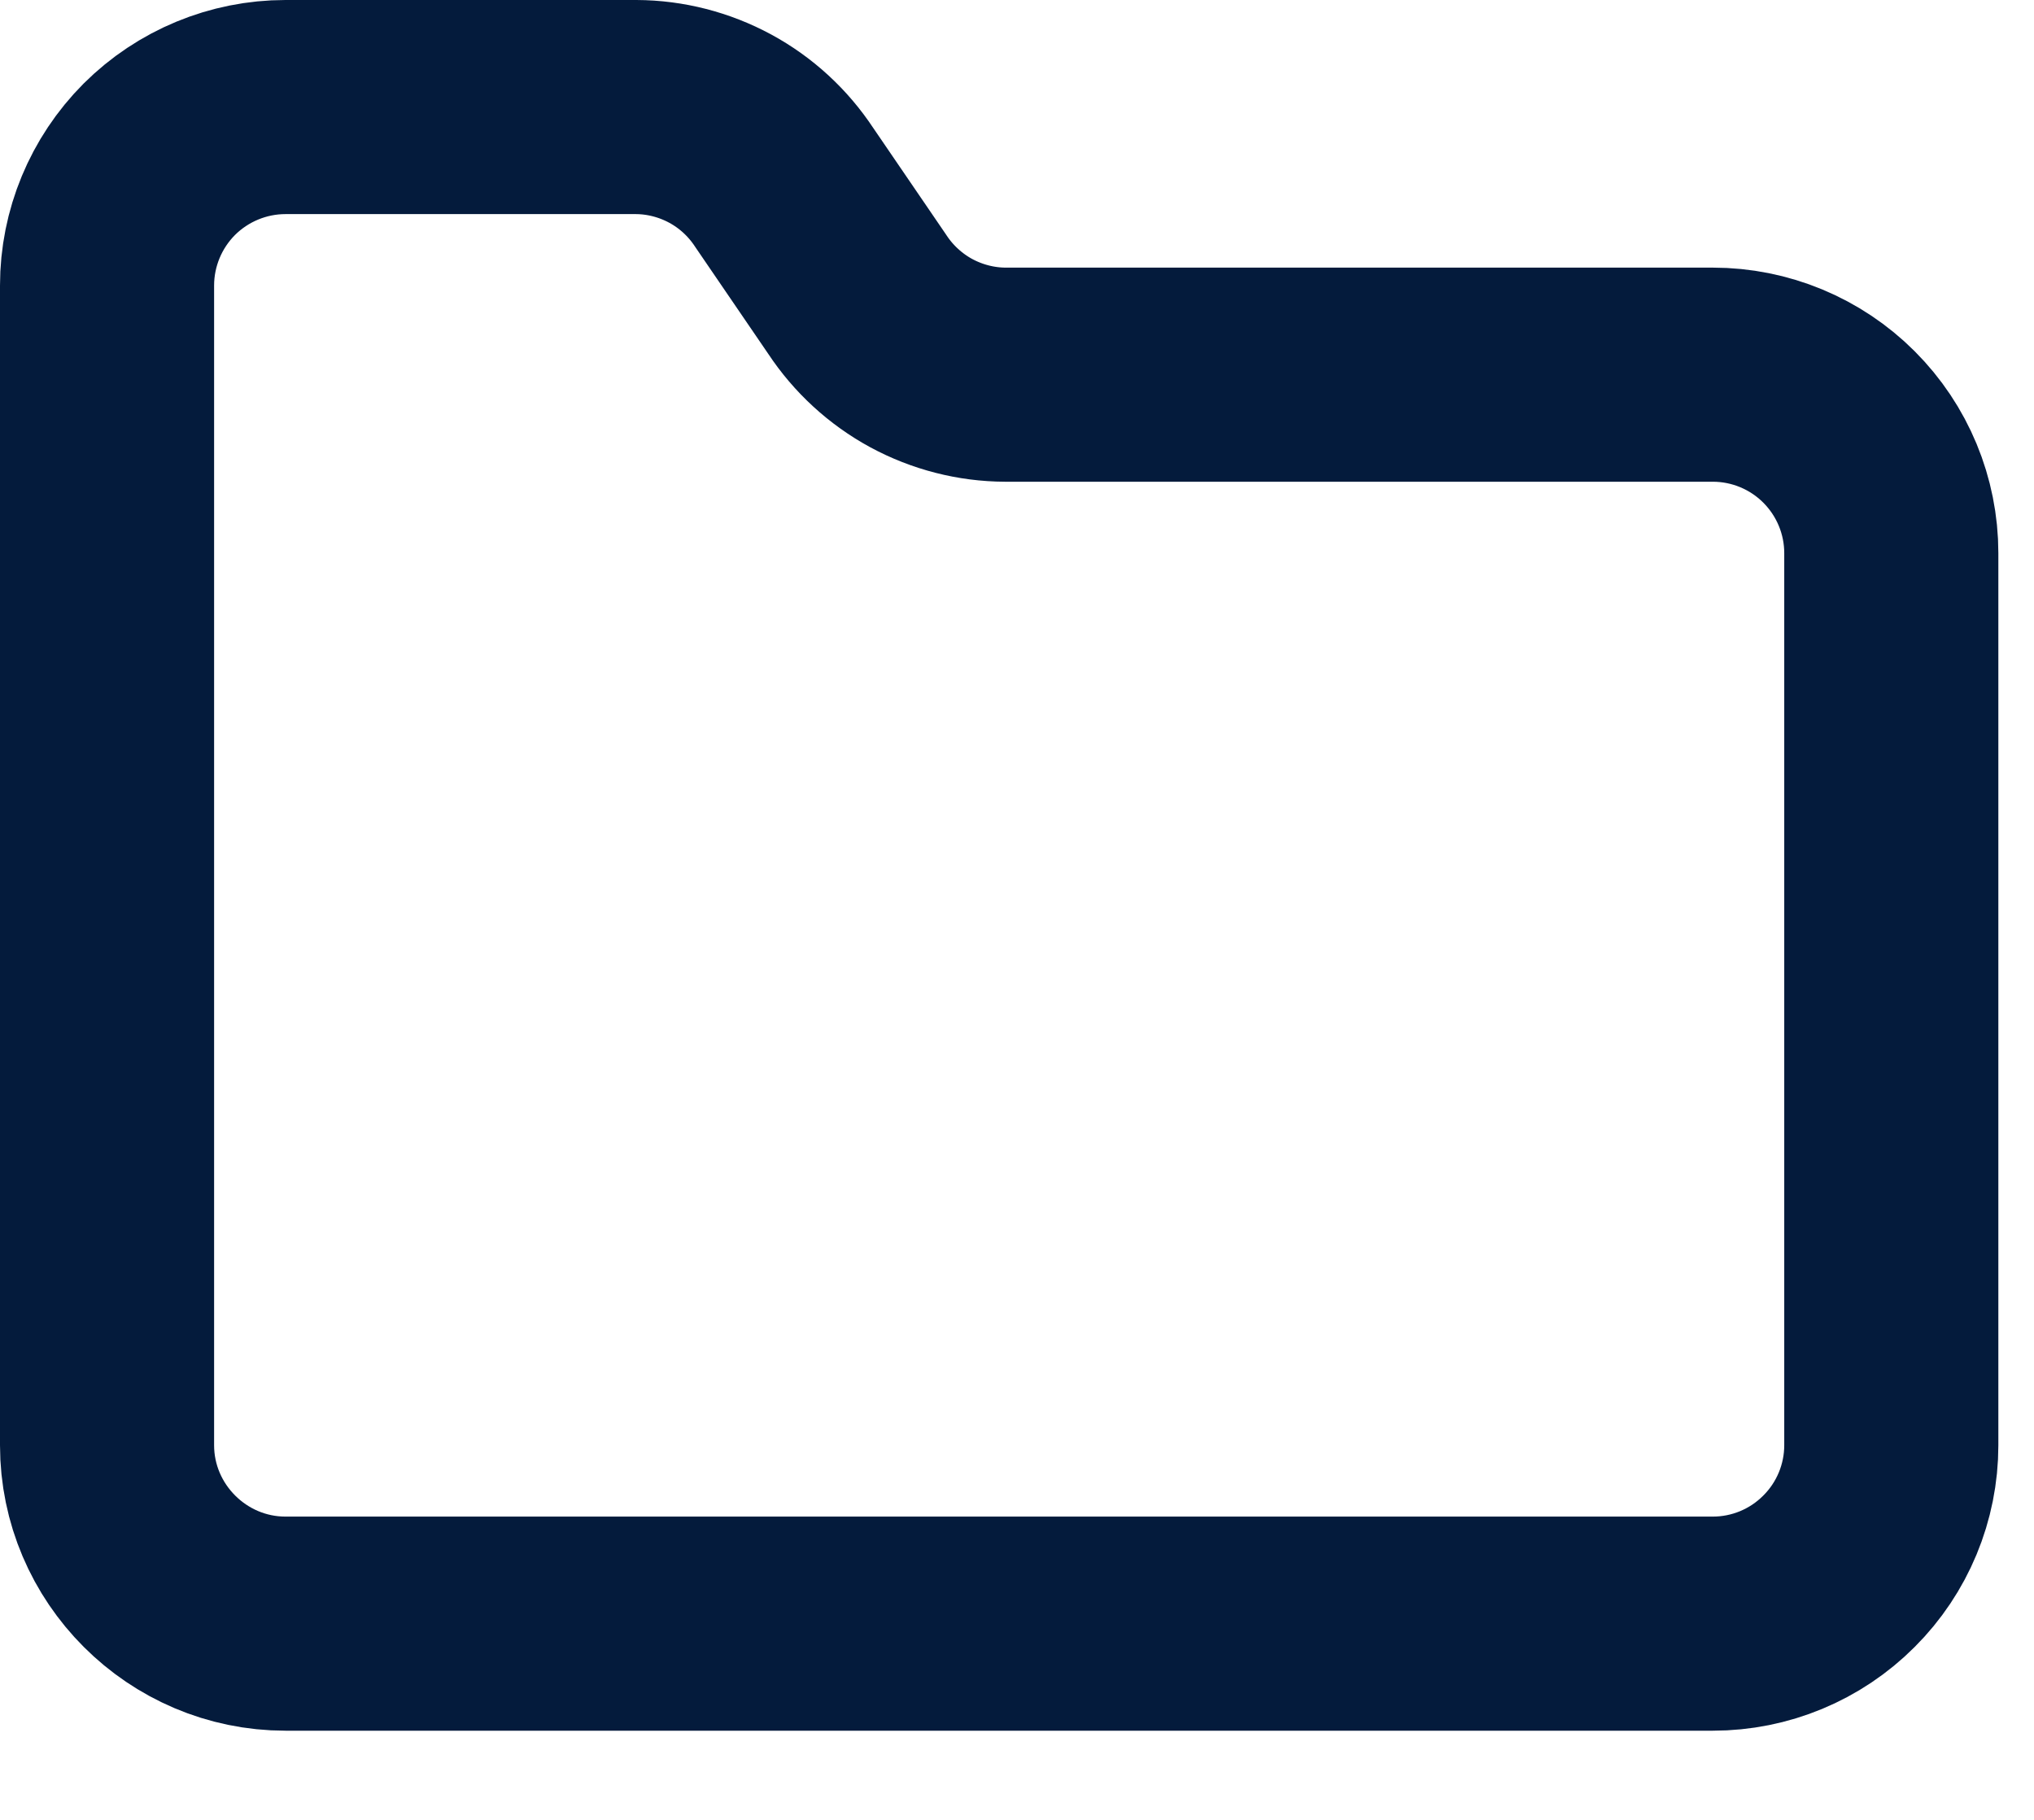
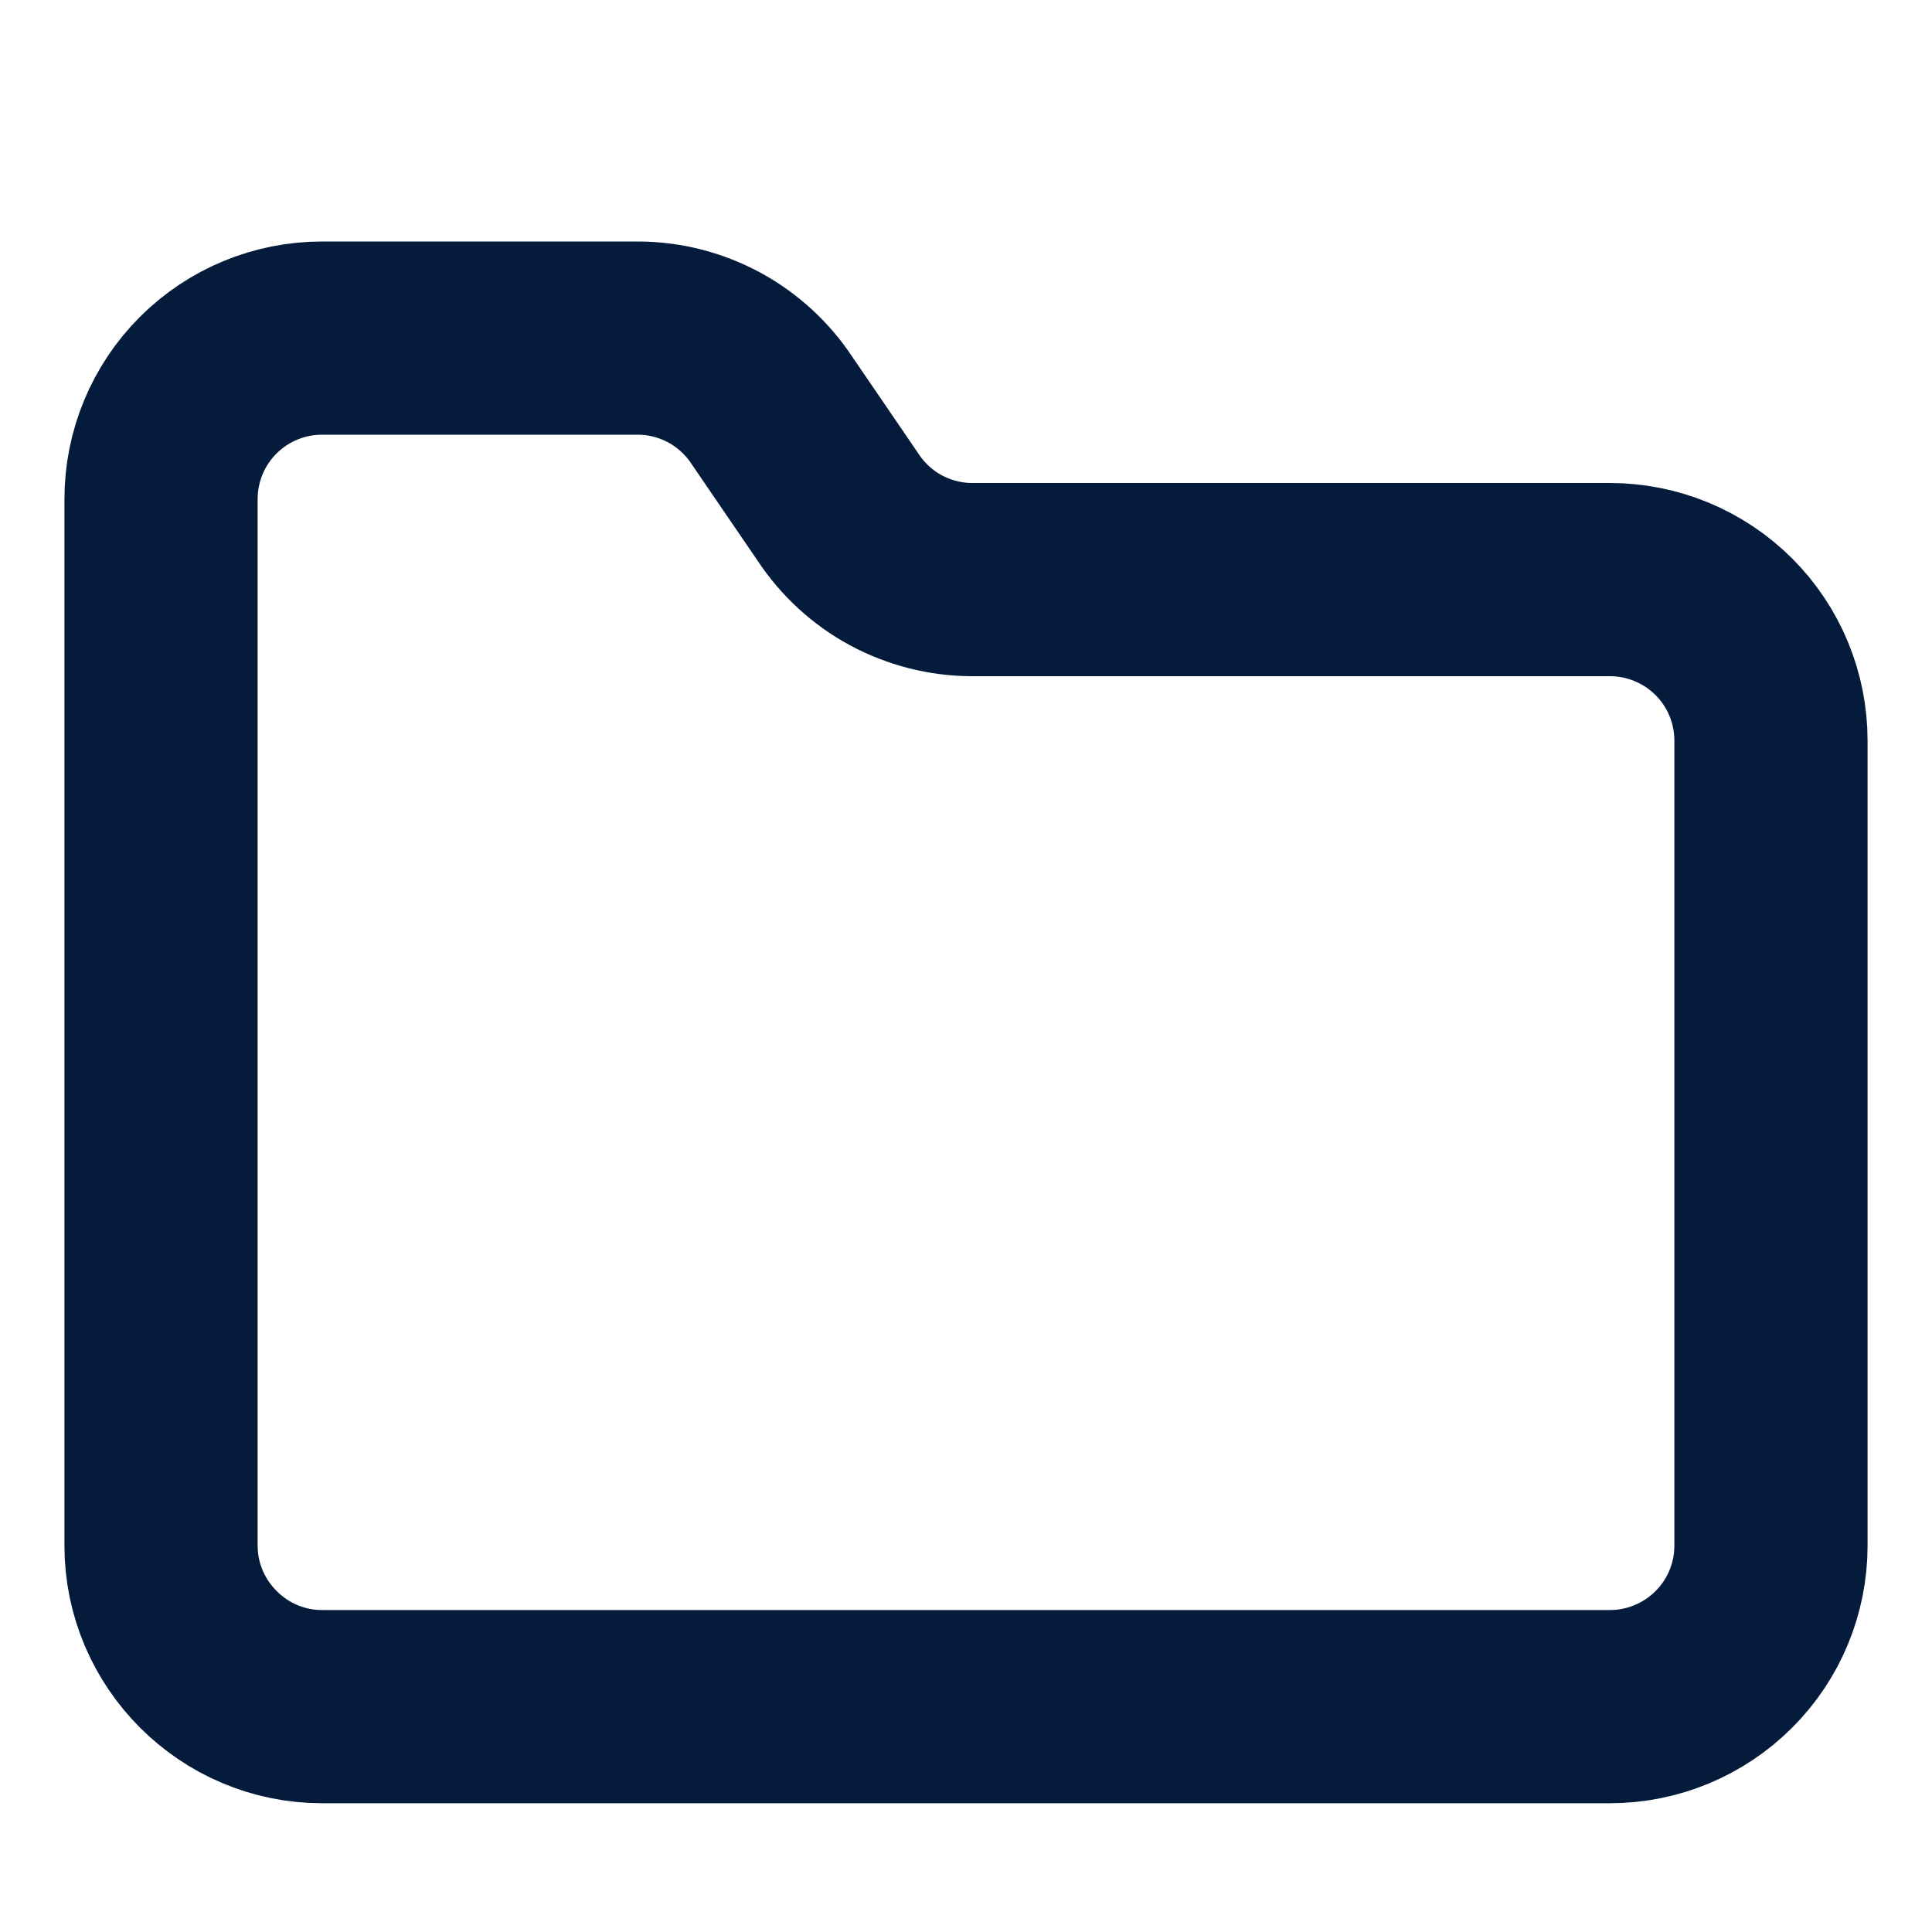
- <svg xmlns="http://www.w3.org/2000/svg" width="19" height="17" viewBox="0 0 19 17" fill="none">
-   <path d="M2.667 15.167H16C16.442 15.167 16.866 14.991 17.178 14.678C17.491 14.366 17.667 13.942 17.667 13.5V5.167C17.667 4.725 17.491 4.301 17.178 3.988C16.866 3.676 16.442 3.5 16 3.5H9.392C9.117 3.499 8.847 3.429 8.606 3.299C8.365 3.168 8.159 2.979 8.008 2.75L7.325 1.75C7.174 1.521 6.969 1.332 6.727 1.201C6.486 1.071 6.216 1.001 5.942 1H2.667C2.225 1 1.801 1.176 1.488 1.488C1.176 1.801 1 2.225 1 2.667V13.5C1 14.417 1.75 15.167 2.667 15.167Z" stroke="#041B3C" stroke-width="2" stroke-linecap="round" stroke-linejoin="round" />
+ <svg xmlns="http://www.w3.org/2000/svg" width="20" height="20" viewBox="0 0 20 18" fill="none">
+   <path d="M3.333 16.667H16.666C17.108 16.667 17.532 16.491 17.845 16.178C18.158 15.866 18.333 15.442 18.333 15V6.667C18.333 6.225 18.158 5.801 17.845 5.488C17.532 5.176 17.108 5 16.666 5H10.058C9.784 4.999 9.514 4.929 9.272 4.799C9.031 4.668 8.826 4.479 8.675 4.25L7.992 3.25C7.841 3.021 7.635 2.832 7.394 2.701C7.153 2.571 6.883 2.501 6.608 2.5H3.333C2.891 2.5 2.467 2.676 2.155 2.988C1.842 3.301 1.667 3.725 1.667 4.167V15C1.667 15.917 2.417 16.667 3.333 16.667Z" stroke="#041B3C" stroke-width="2" stroke-linecap="round" stroke-linejoin="round" />
</svg>
